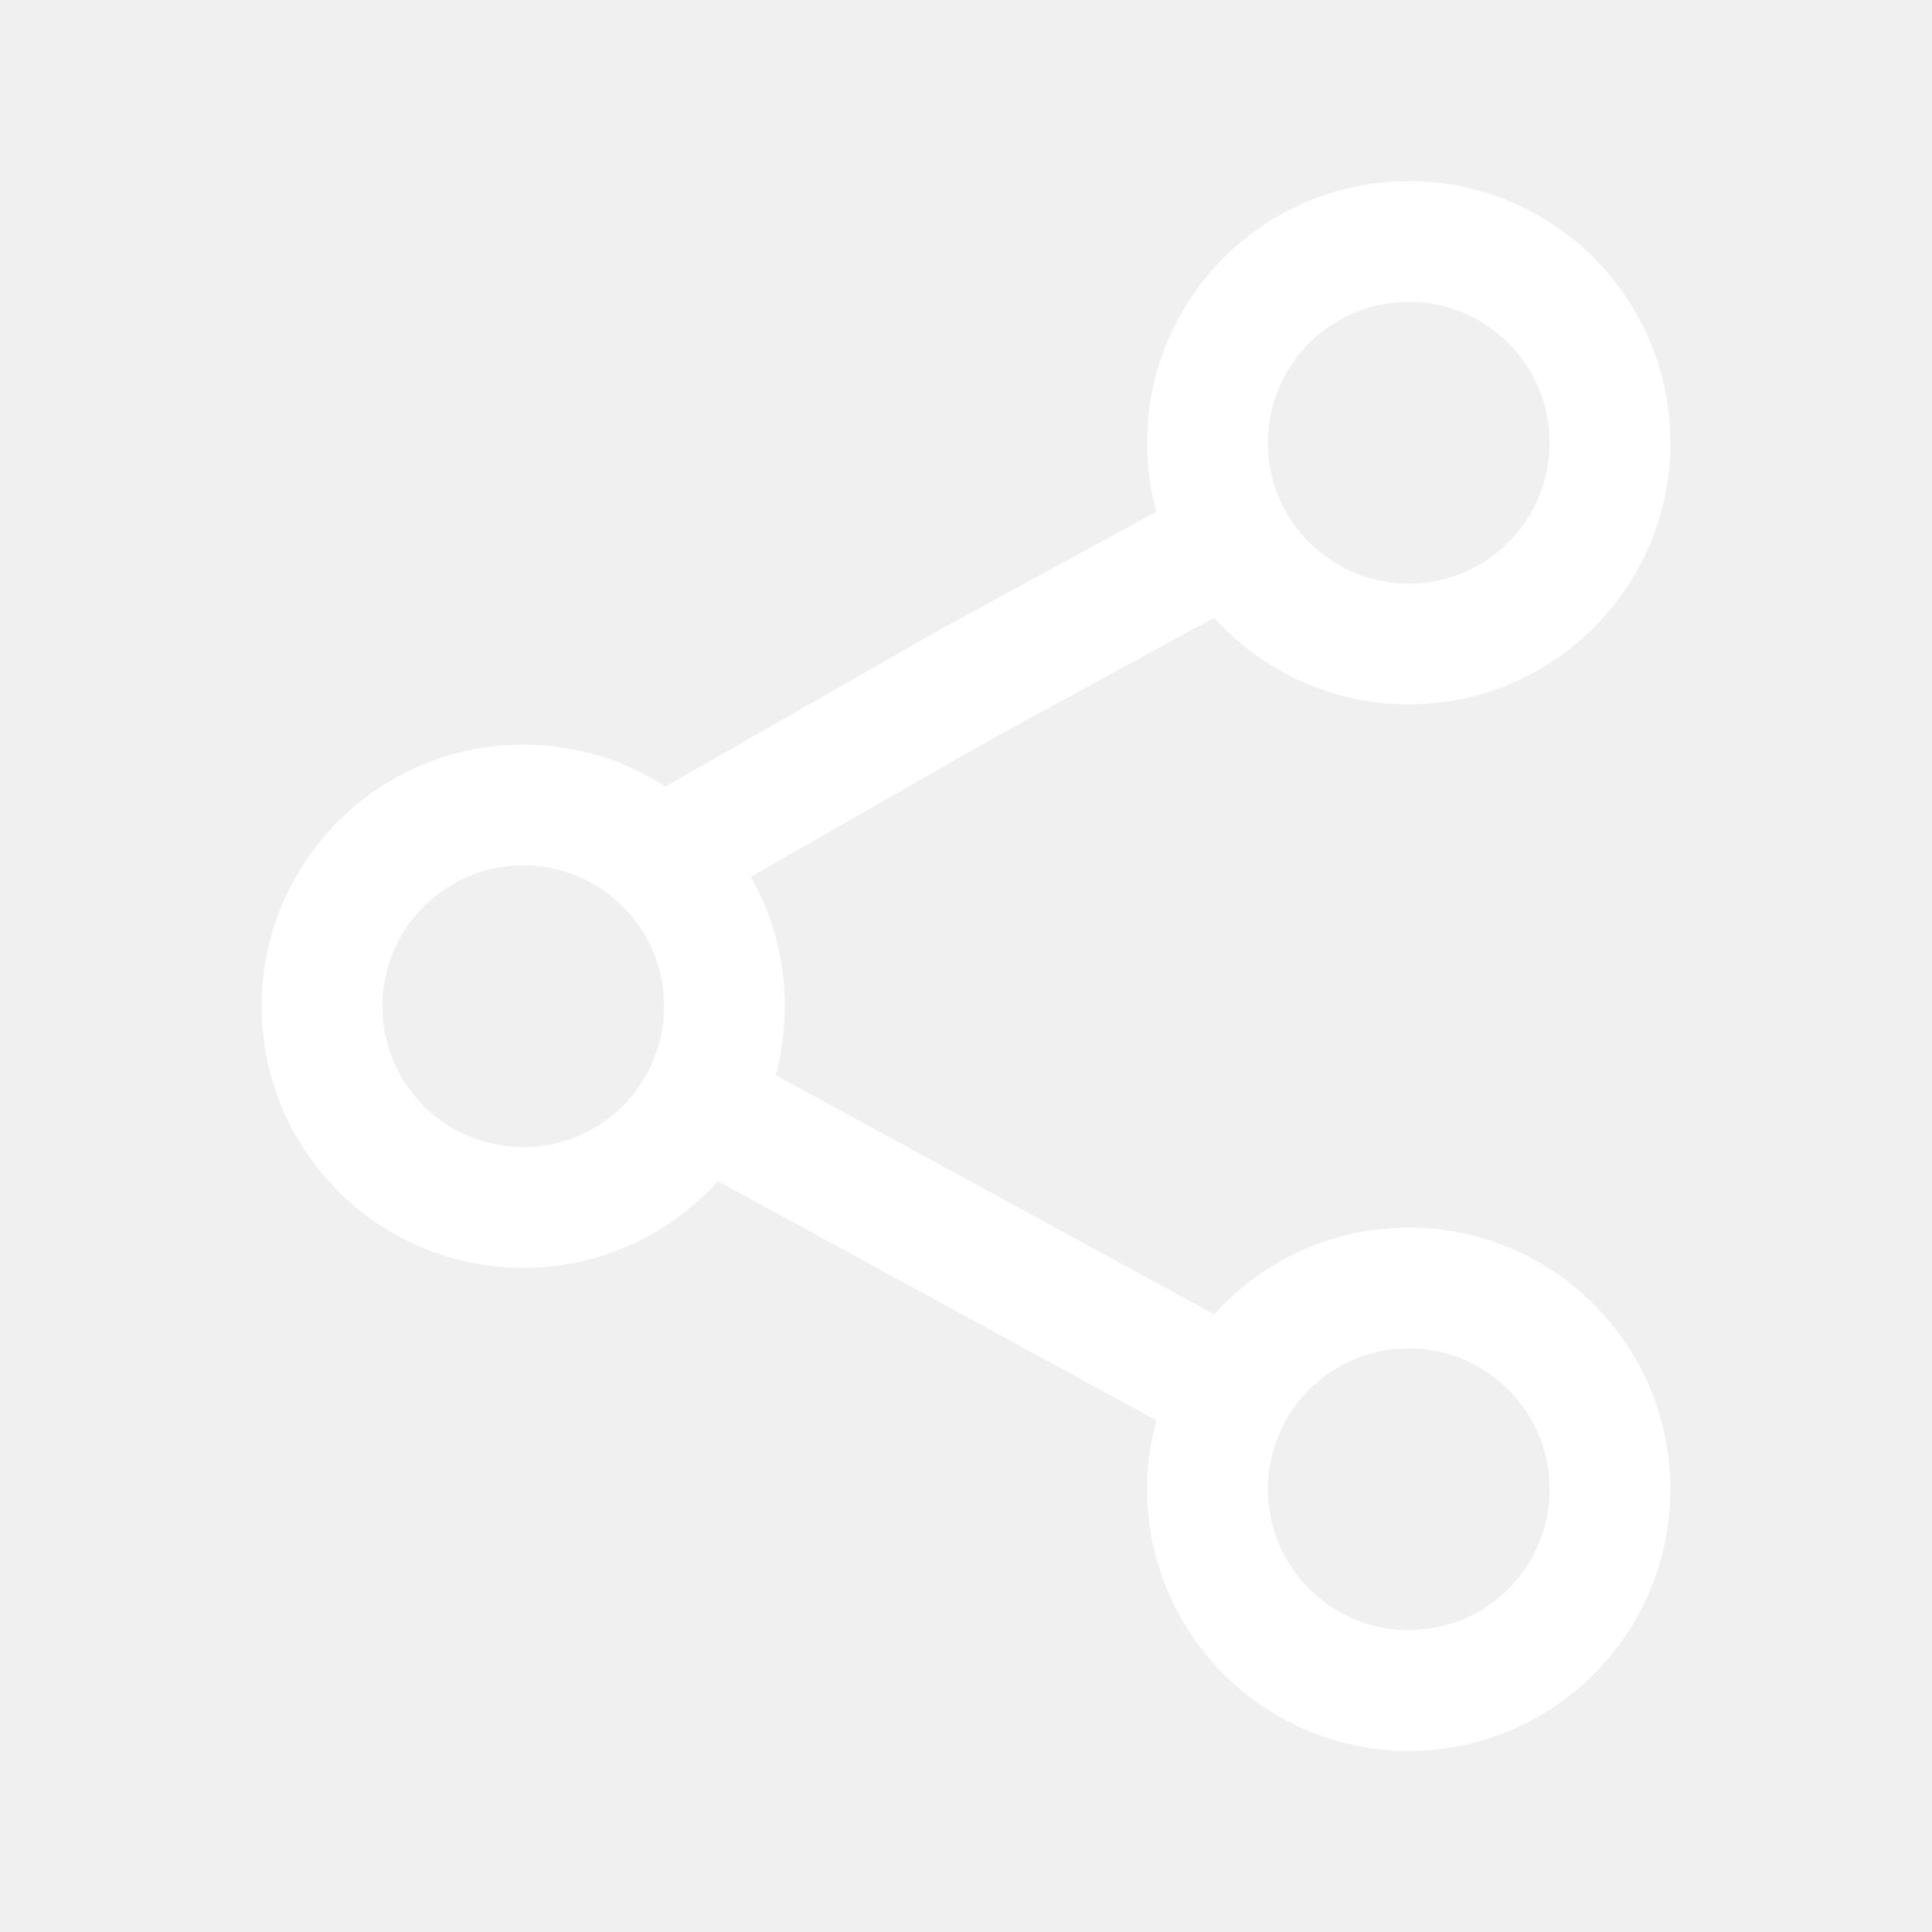
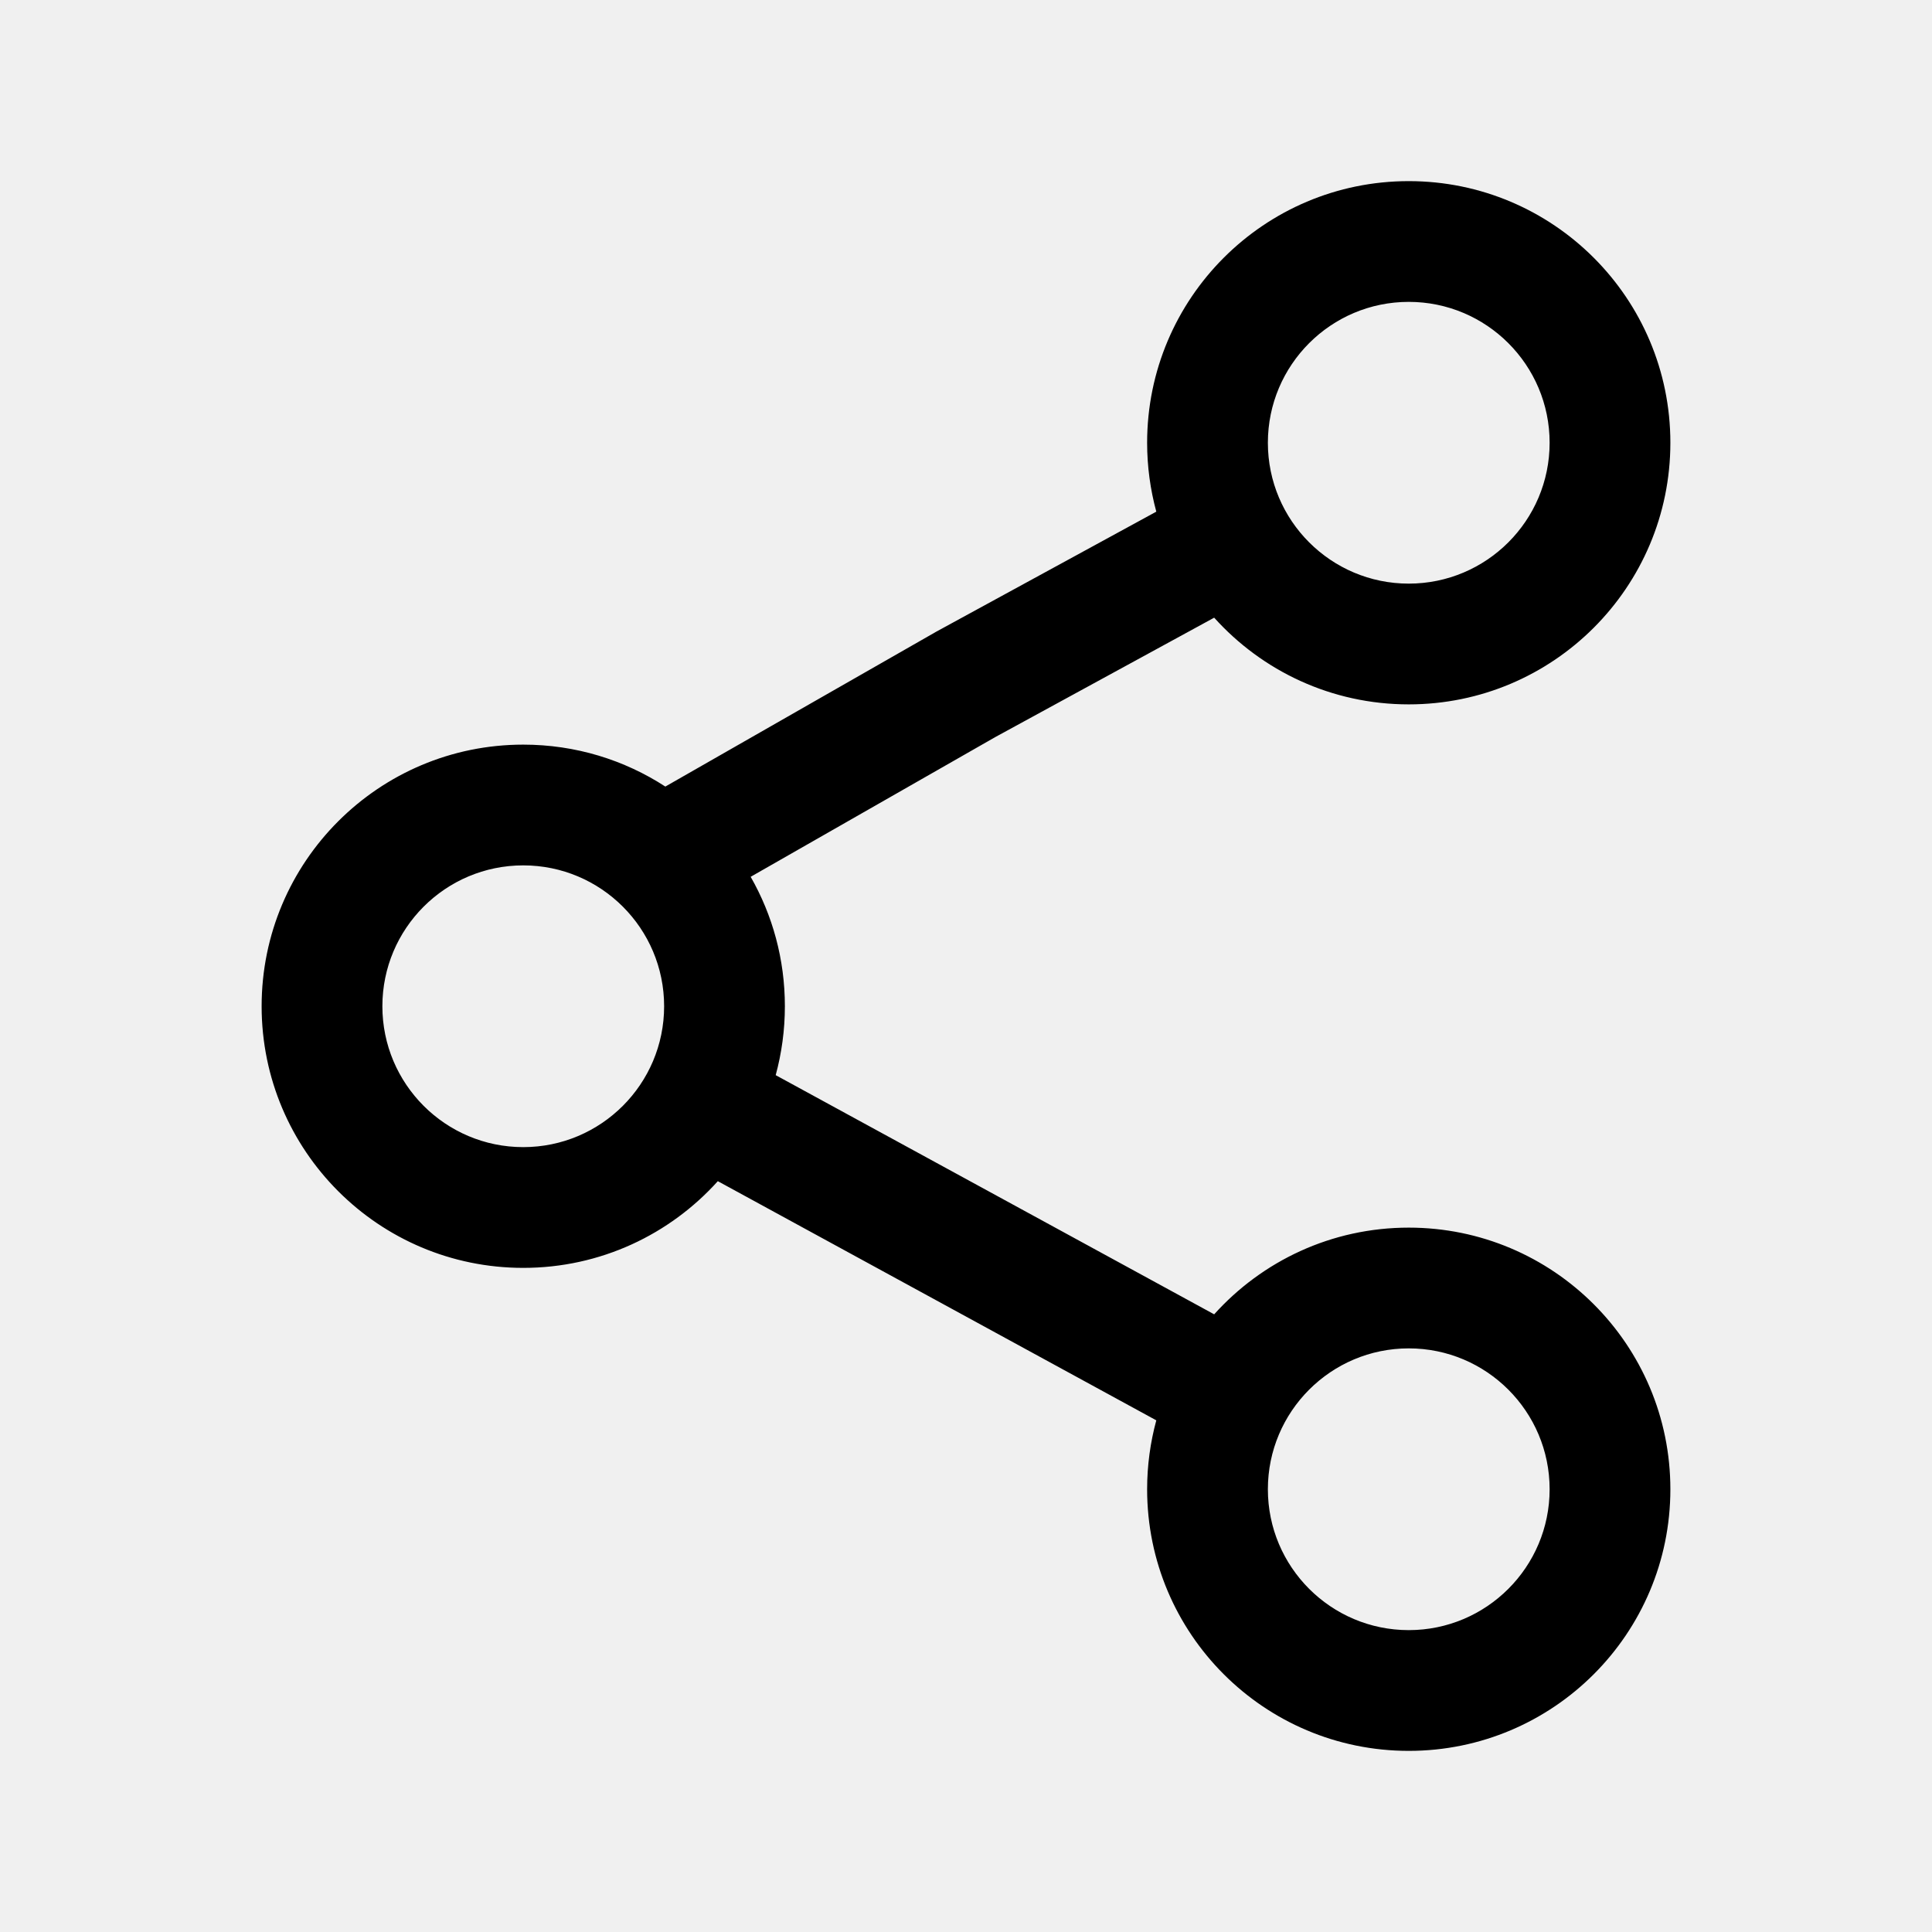
- <svg xmlns="http://www.w3.org/2000/svg" width="24" height="24" viewBox="0 0 24 24" fill="none">
-   <path fill-rule="evenodd" clip-rule="evenodd" d="M14.25 5.5C14.25 3.705 15.705 2.25 17.5 2.25C19.295 2.25 20.75 3.705 20.75 5.5C20.75 7.295 19.295 8.75 17.5 8.75C16.54 8.75 15.678 8.334 15.083 7.673L12.366 9.155L9.325 10.892C9.596 11.366 9.75 11.915 9.75 12.5C9.75 12.796 9.71 13.083 9.636 13.356L15.083 16.327C15.678 15.666 16.54 15.25 17.5 15.25C19.295 15.25 20.75 16.705 20.75 18.5C20.75 20.295 19.295 21.75 17.5 21.75C15.705 21.75 14.25 20.295 14.25 18.5C14.25 18.204 14.29 17.917 14.364 17.644L8.917 14.673C8.322 15.334 7.46 15.75 6.5 15.75C4.705 15.75 3.25 14.295 3.25 12.5C3.25 10.705 4.705 9.25 6.5 9.25C7.151 9.25 7.757 9.441 8.265 9.771L11.634 7.845L14.364 6.356C14.29 6.083 14.25 5.796 14.25 5.5ZM17.5 3.75C16.534 3.75 15.75 4.534 15.75 5.5C15.75 6.466 16.534 7.25 17.5 7.25C18.466 7.25 19.25 6.466 19.25 5.5C19.25 4.534 18.466 3.75 17.5 3.75ZM6.5 10.75C5.534 10.75 4.75 11.534 4.75 12.5C4.75 13.466 5.534 14.25 6.5 14.25C7.466 14.25 8.25 13.466 8.25 12.5C8.25 11.534 7.466 10.75 6.5 10.75ZM15.75 18.5C15.75 17.534 16.534 16.75 17.5 16.75C18.466 16.75 19.25 17.534 19.25 18.5C19.25 19.466 18.466 20.25 17.5 20.25C16.534 20.25 15.75 19.466 15.75 18.5Z" fill="#fff" />
+ <svg xmlns="http://www.w3.org/2000/svg" width="24" height="24" viewBox="0 0 24 24" fill="current">
+   <path fill-rule="evenodd" clip-rule="evenodd" d="M14.25 5.5C14.25 3.705 15.705 2.25 17.5 2.25C19.295 2.25 20.75 3.705 20.75 5.5C20.75 7.295 19.295 8.75 17.5 8.75C16.54 8.75 15.678 8.334 15.083 7.673L12.366 9.155L9.325 10.892C9.596 11.366 9.75 11.915 9.75 12.5C9.75 12.796 9.71 13.083 9.636 13.356L15.083 16.327C15.678 15.666 16.54 15.25 17.5 15.25C19.295 15.25 20.75 16.705 20.75 18.5C20.75 20.295 19.295 21.75 17.5 21.75C15.705 21.75 14.25 20.295 14.25 18.5C14.25 18.204 14.29 17.917 14.364 17.644L8.917 14.673C8.322 15.334 7.46 15.75 6.5 15.75C4.705 15.75 3.25 14.295 3.25 12.5C3.25 10.705 4.705 9.25 6.5 9.25C7.151 9.25 7.757 9.441 8.265 9.771L11.634 7.845L14.364 6.356C14.29 6.083 14.25 5.796 14.25 5.5ZM17.5 3.75C16.534 3.75 15.75 4.534 15.75 5.5C15.75 6.466 16.534 7.25 17.5 7.25C18.466 7.25 19.25 6.466 19.25 5.5C19.25 4.534 18.466 3.75 17.5 3.75ZM6.5 10.75C5.534 10.75 4.75 11.534 4.75 12.5C4.75 13.466 5.534 14.25 6.5 14.25C7.466 14.25 8.25 13.466 8.25 12.5C8.25 11.534 7.466 10.75 6.5 10.75ZM15.75 18.5C15.75 17.534 16.534 16.75 17.5 16.75C18.466 16.75 19.25 17.534 19.25 18.5C19.25 19.466 18.466 20.25 17.5 20.25C16.534 20.25 15.75 19.466 15.75 18.5Z" fill="current" />
</svg>
